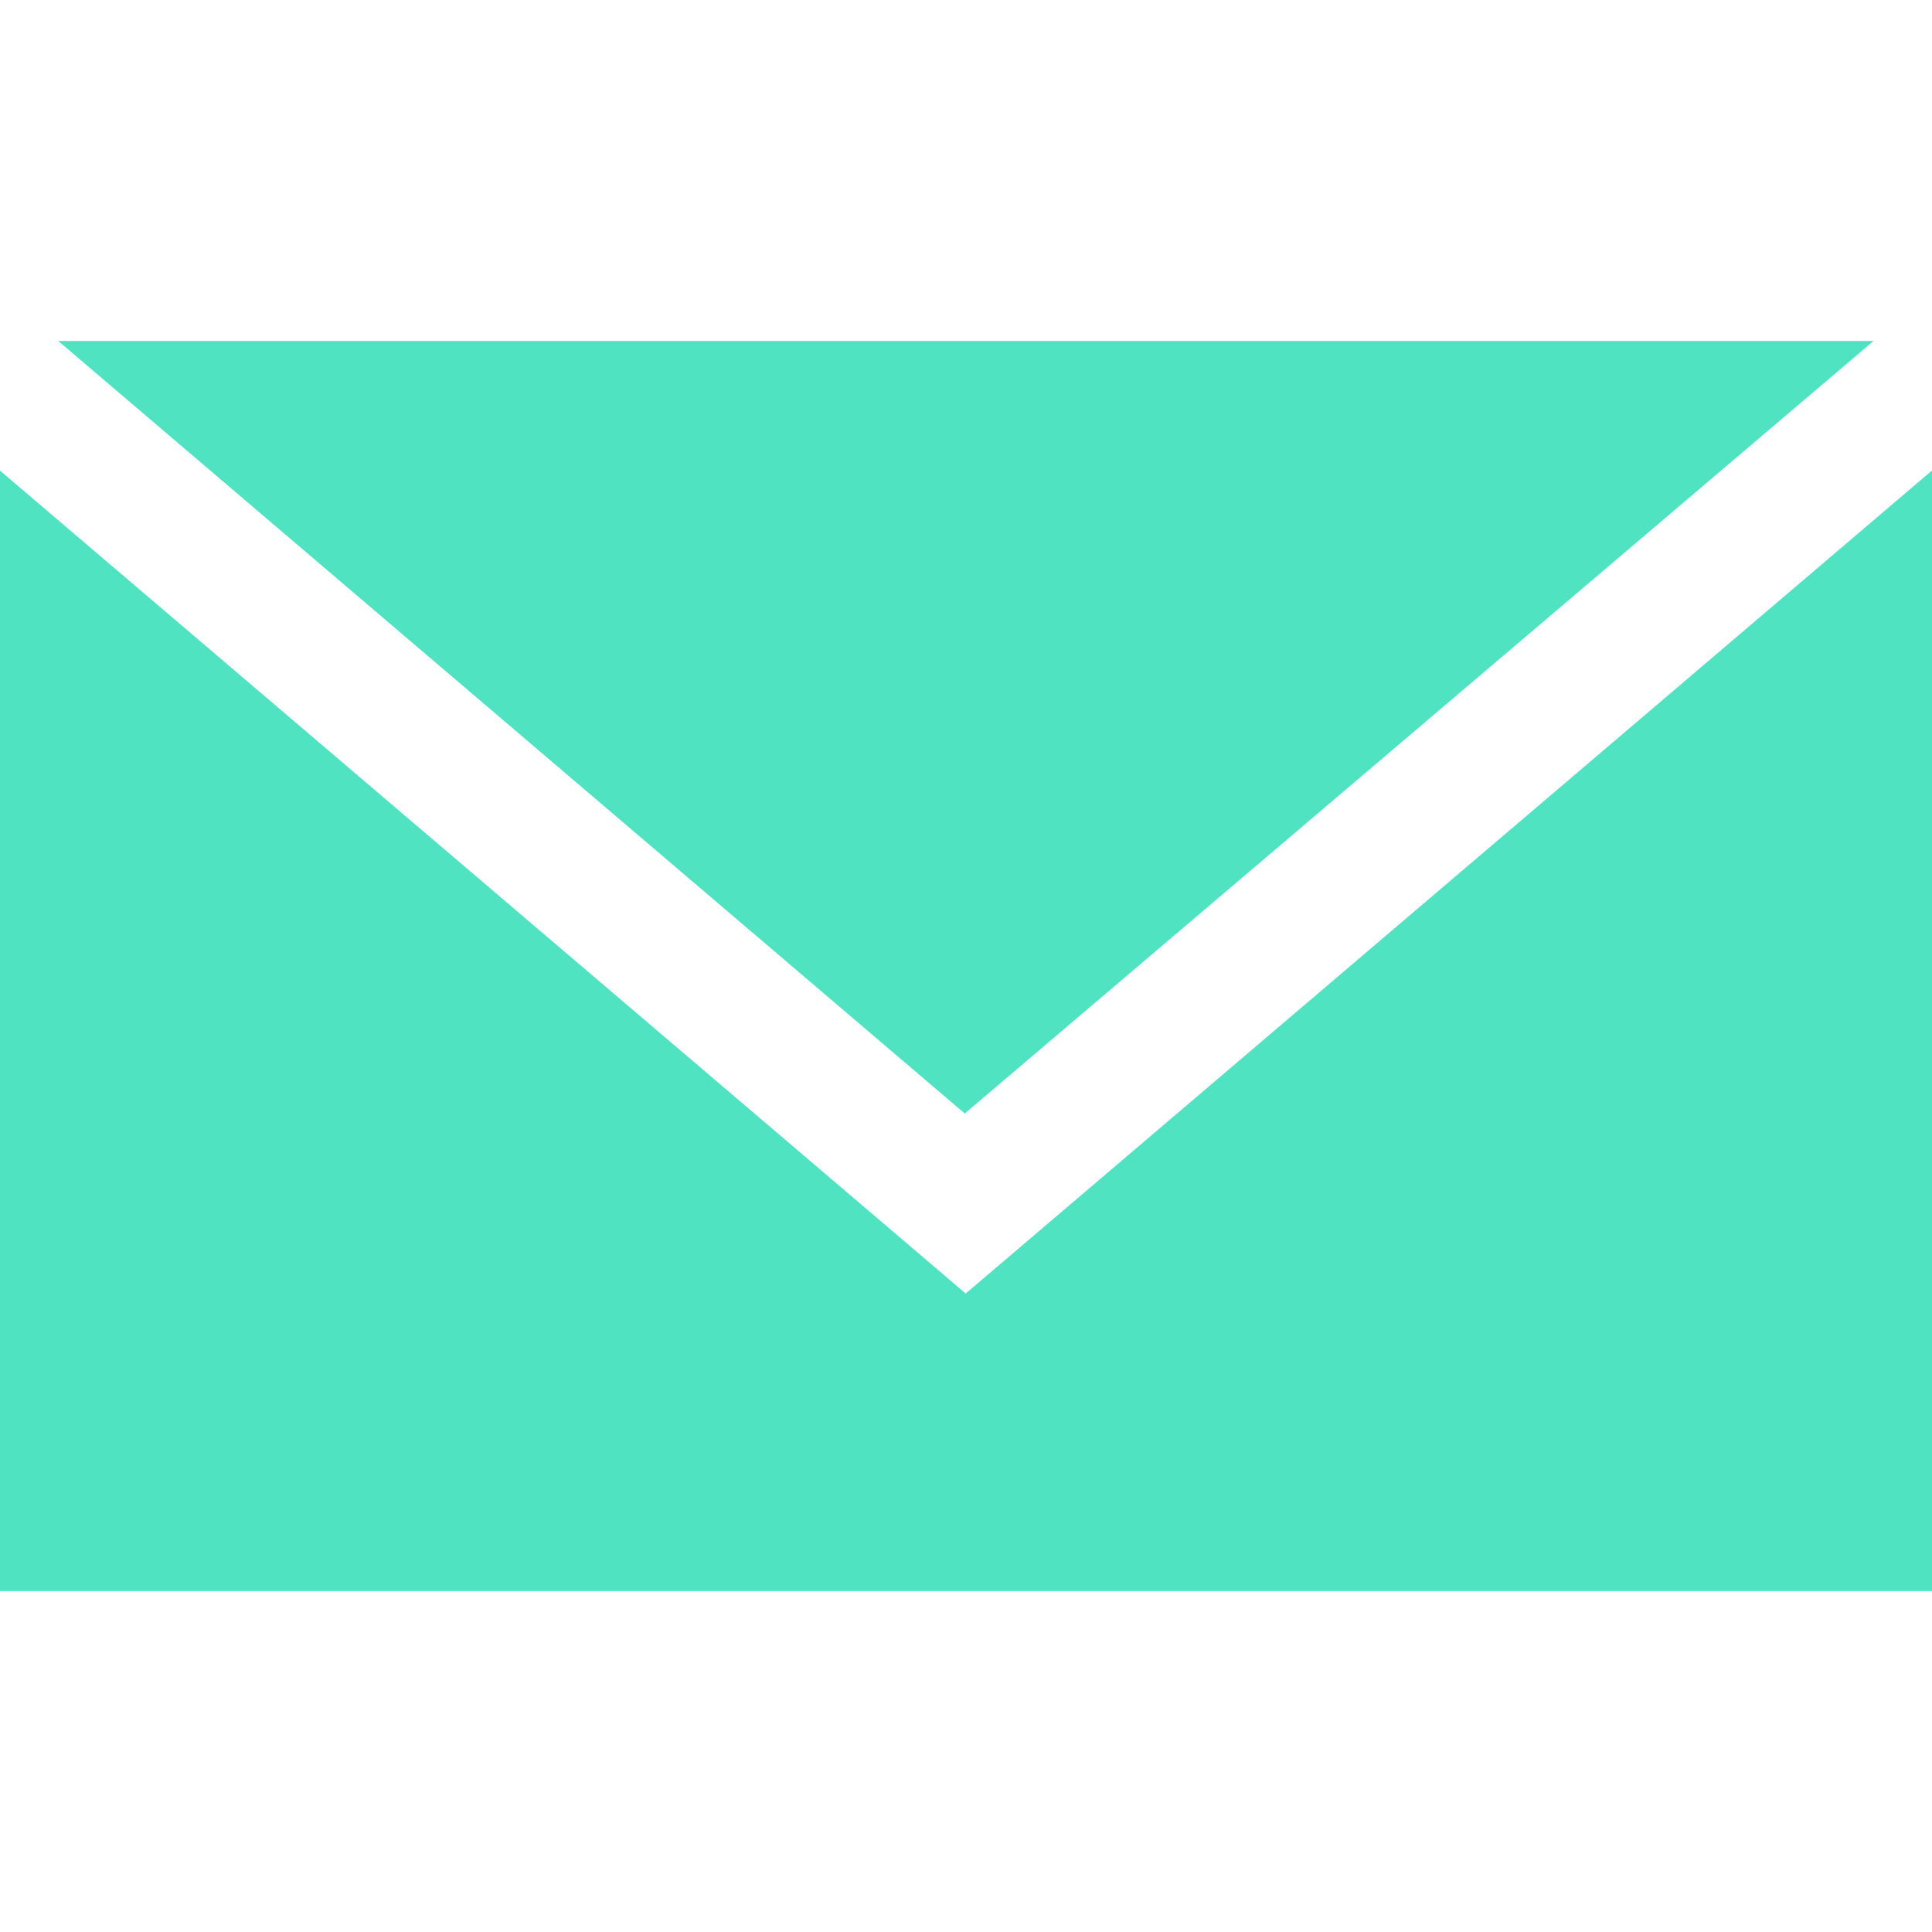
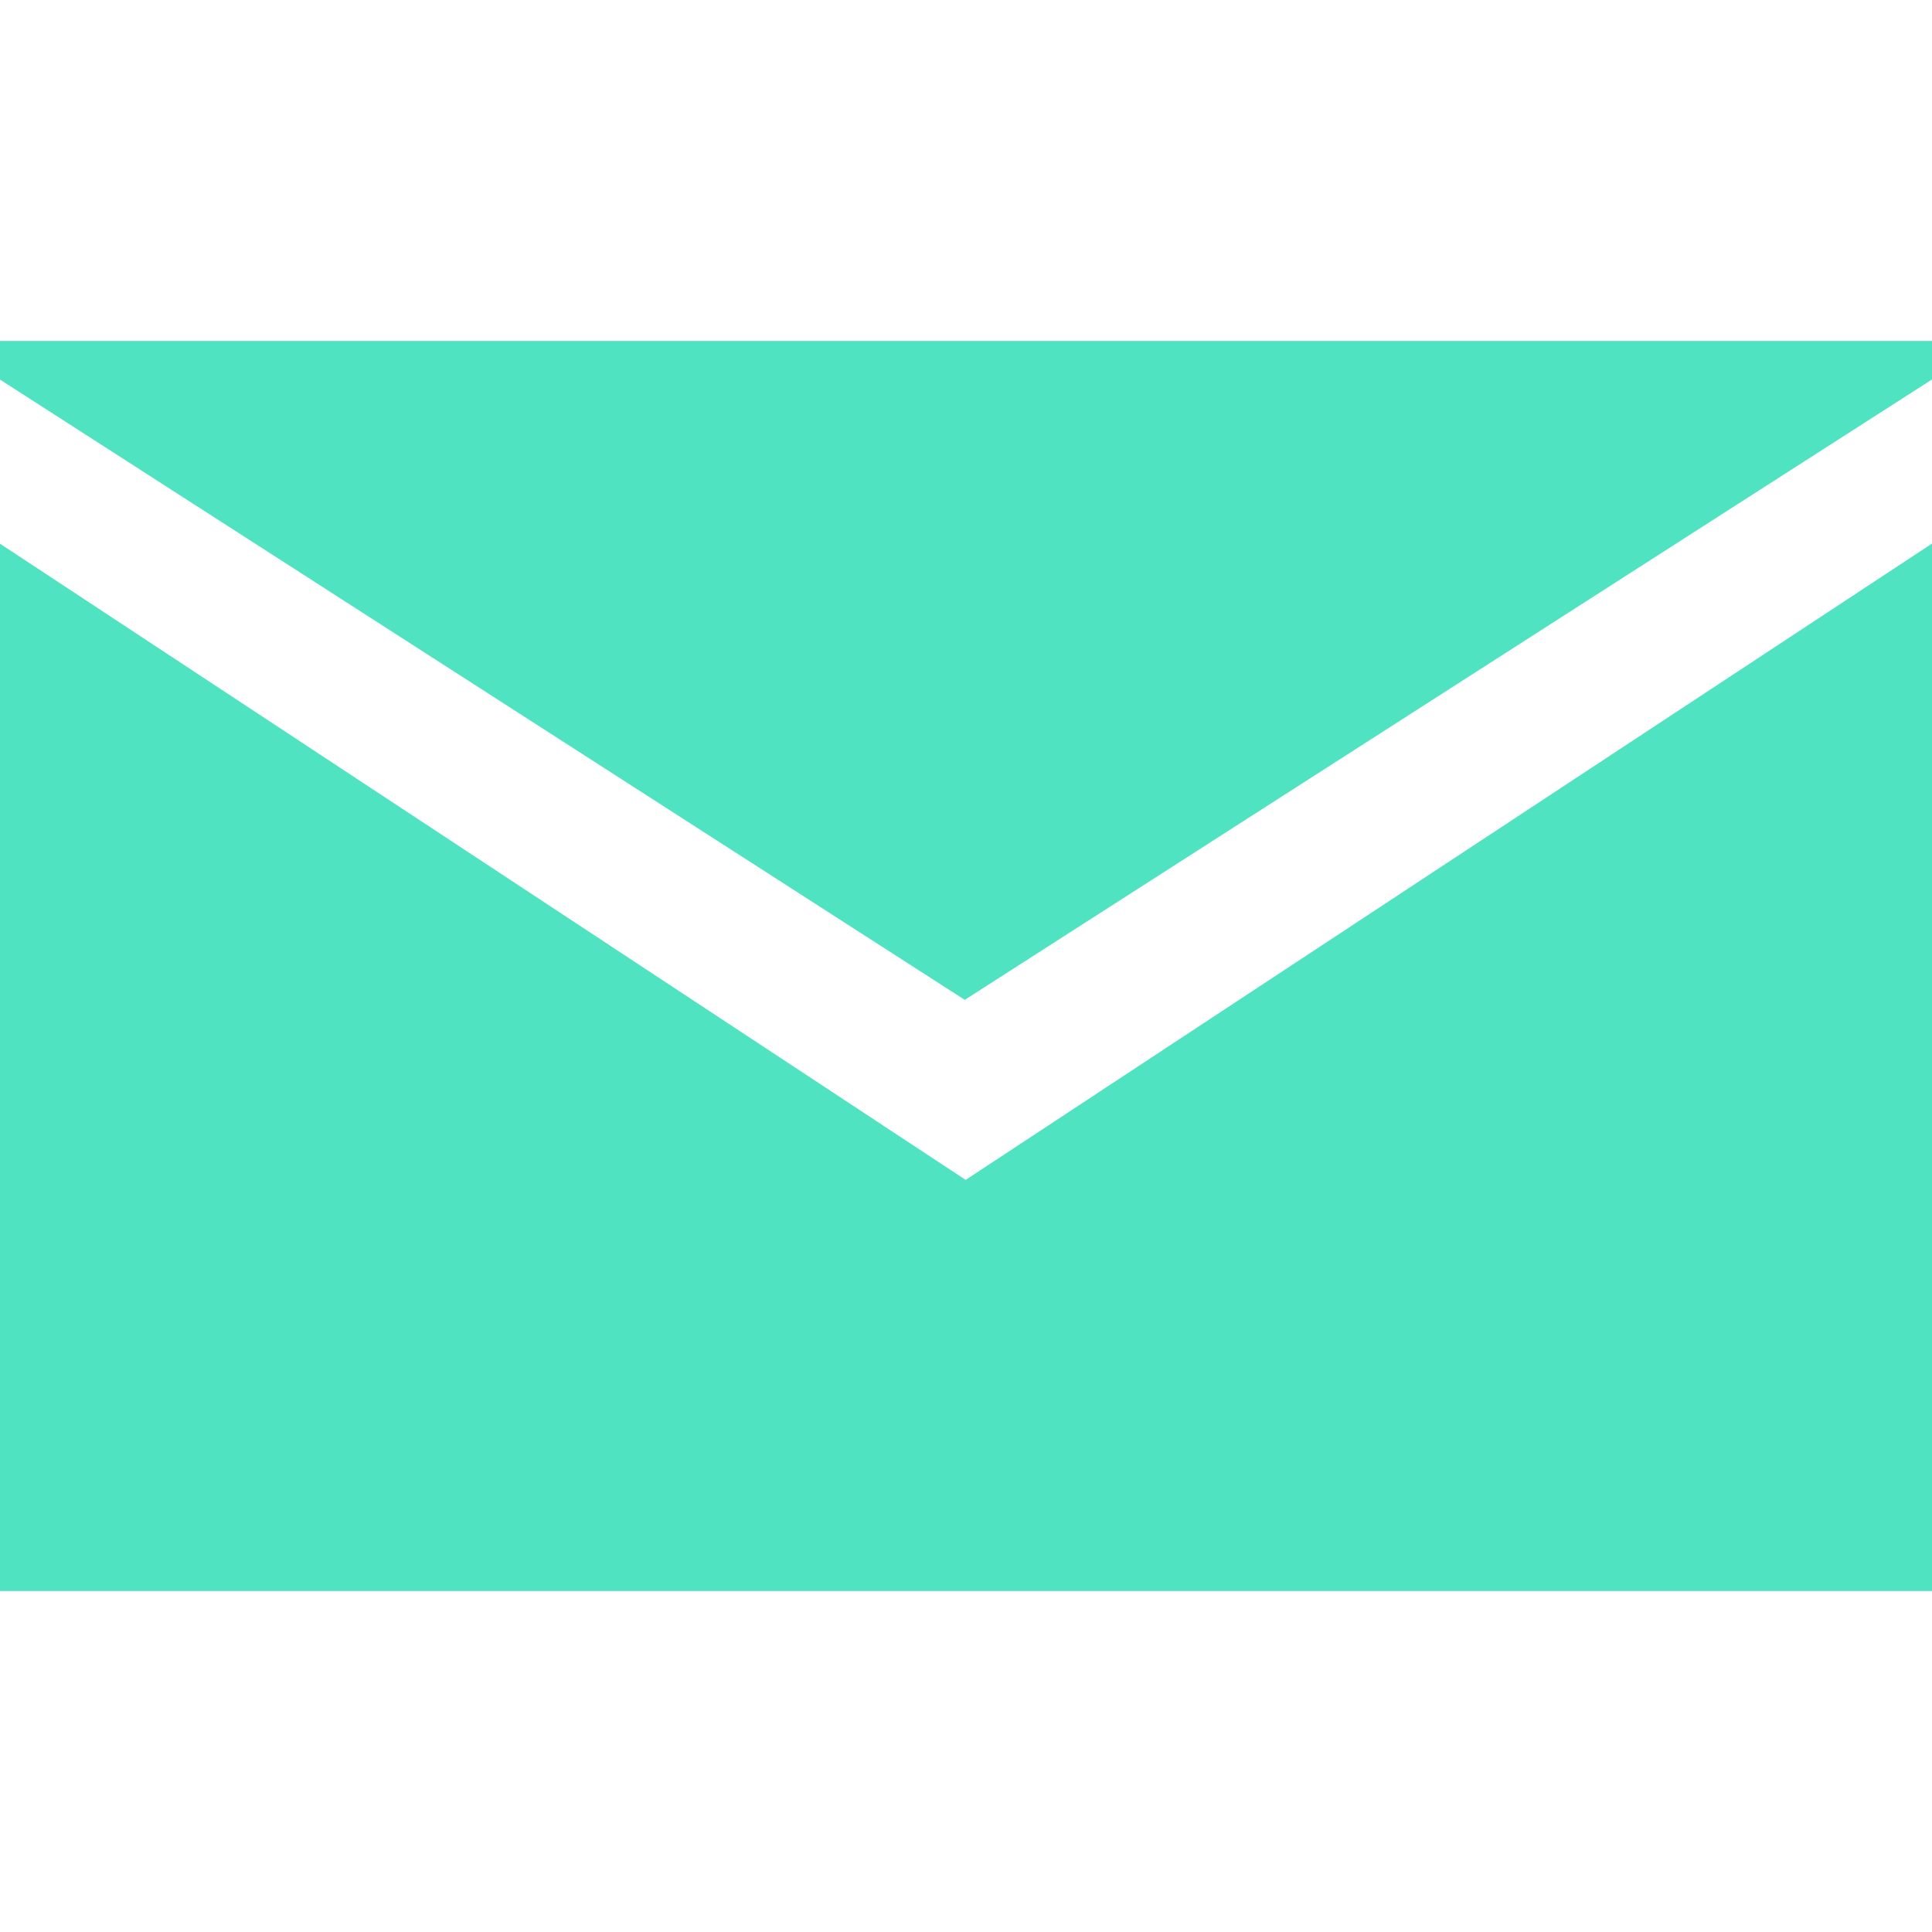
<svg xmlns="http://www.w3.org/2000/svg" width="17px" height="17px" viewBox="0 0 17 17" version="1.1">
  <defs />
  <g id="Page-1" stroke="none" stroke-width="1" fill="none" fill-rule="evenodd">
    <g id="email" fill="#50E3C2">
-       <path d="M0.512,3 L16.486,3 L8.489,9.798 L0.512,3 Z M17,4.14 L17,14 L-7.21644966e-16,14 L-7.21644966e-16,4.141 L8.108,11.05 L8.497,11.382 L8.886,11.051 L17,4.14 Z" id="mail" />
+       <path d="M17,3.339 L8.489,8.798 L8.32667268e-16,3.34 L7.77156117e-16,3 L17,3 L17,3.339 Z M17,4.783 L17,14 L7.77156117e-16,14 L7.77156117e-16,4.784 L8.497,10.382 L17,4.783 Z" id="mail" />
    </g>
  </g>
</svg>
